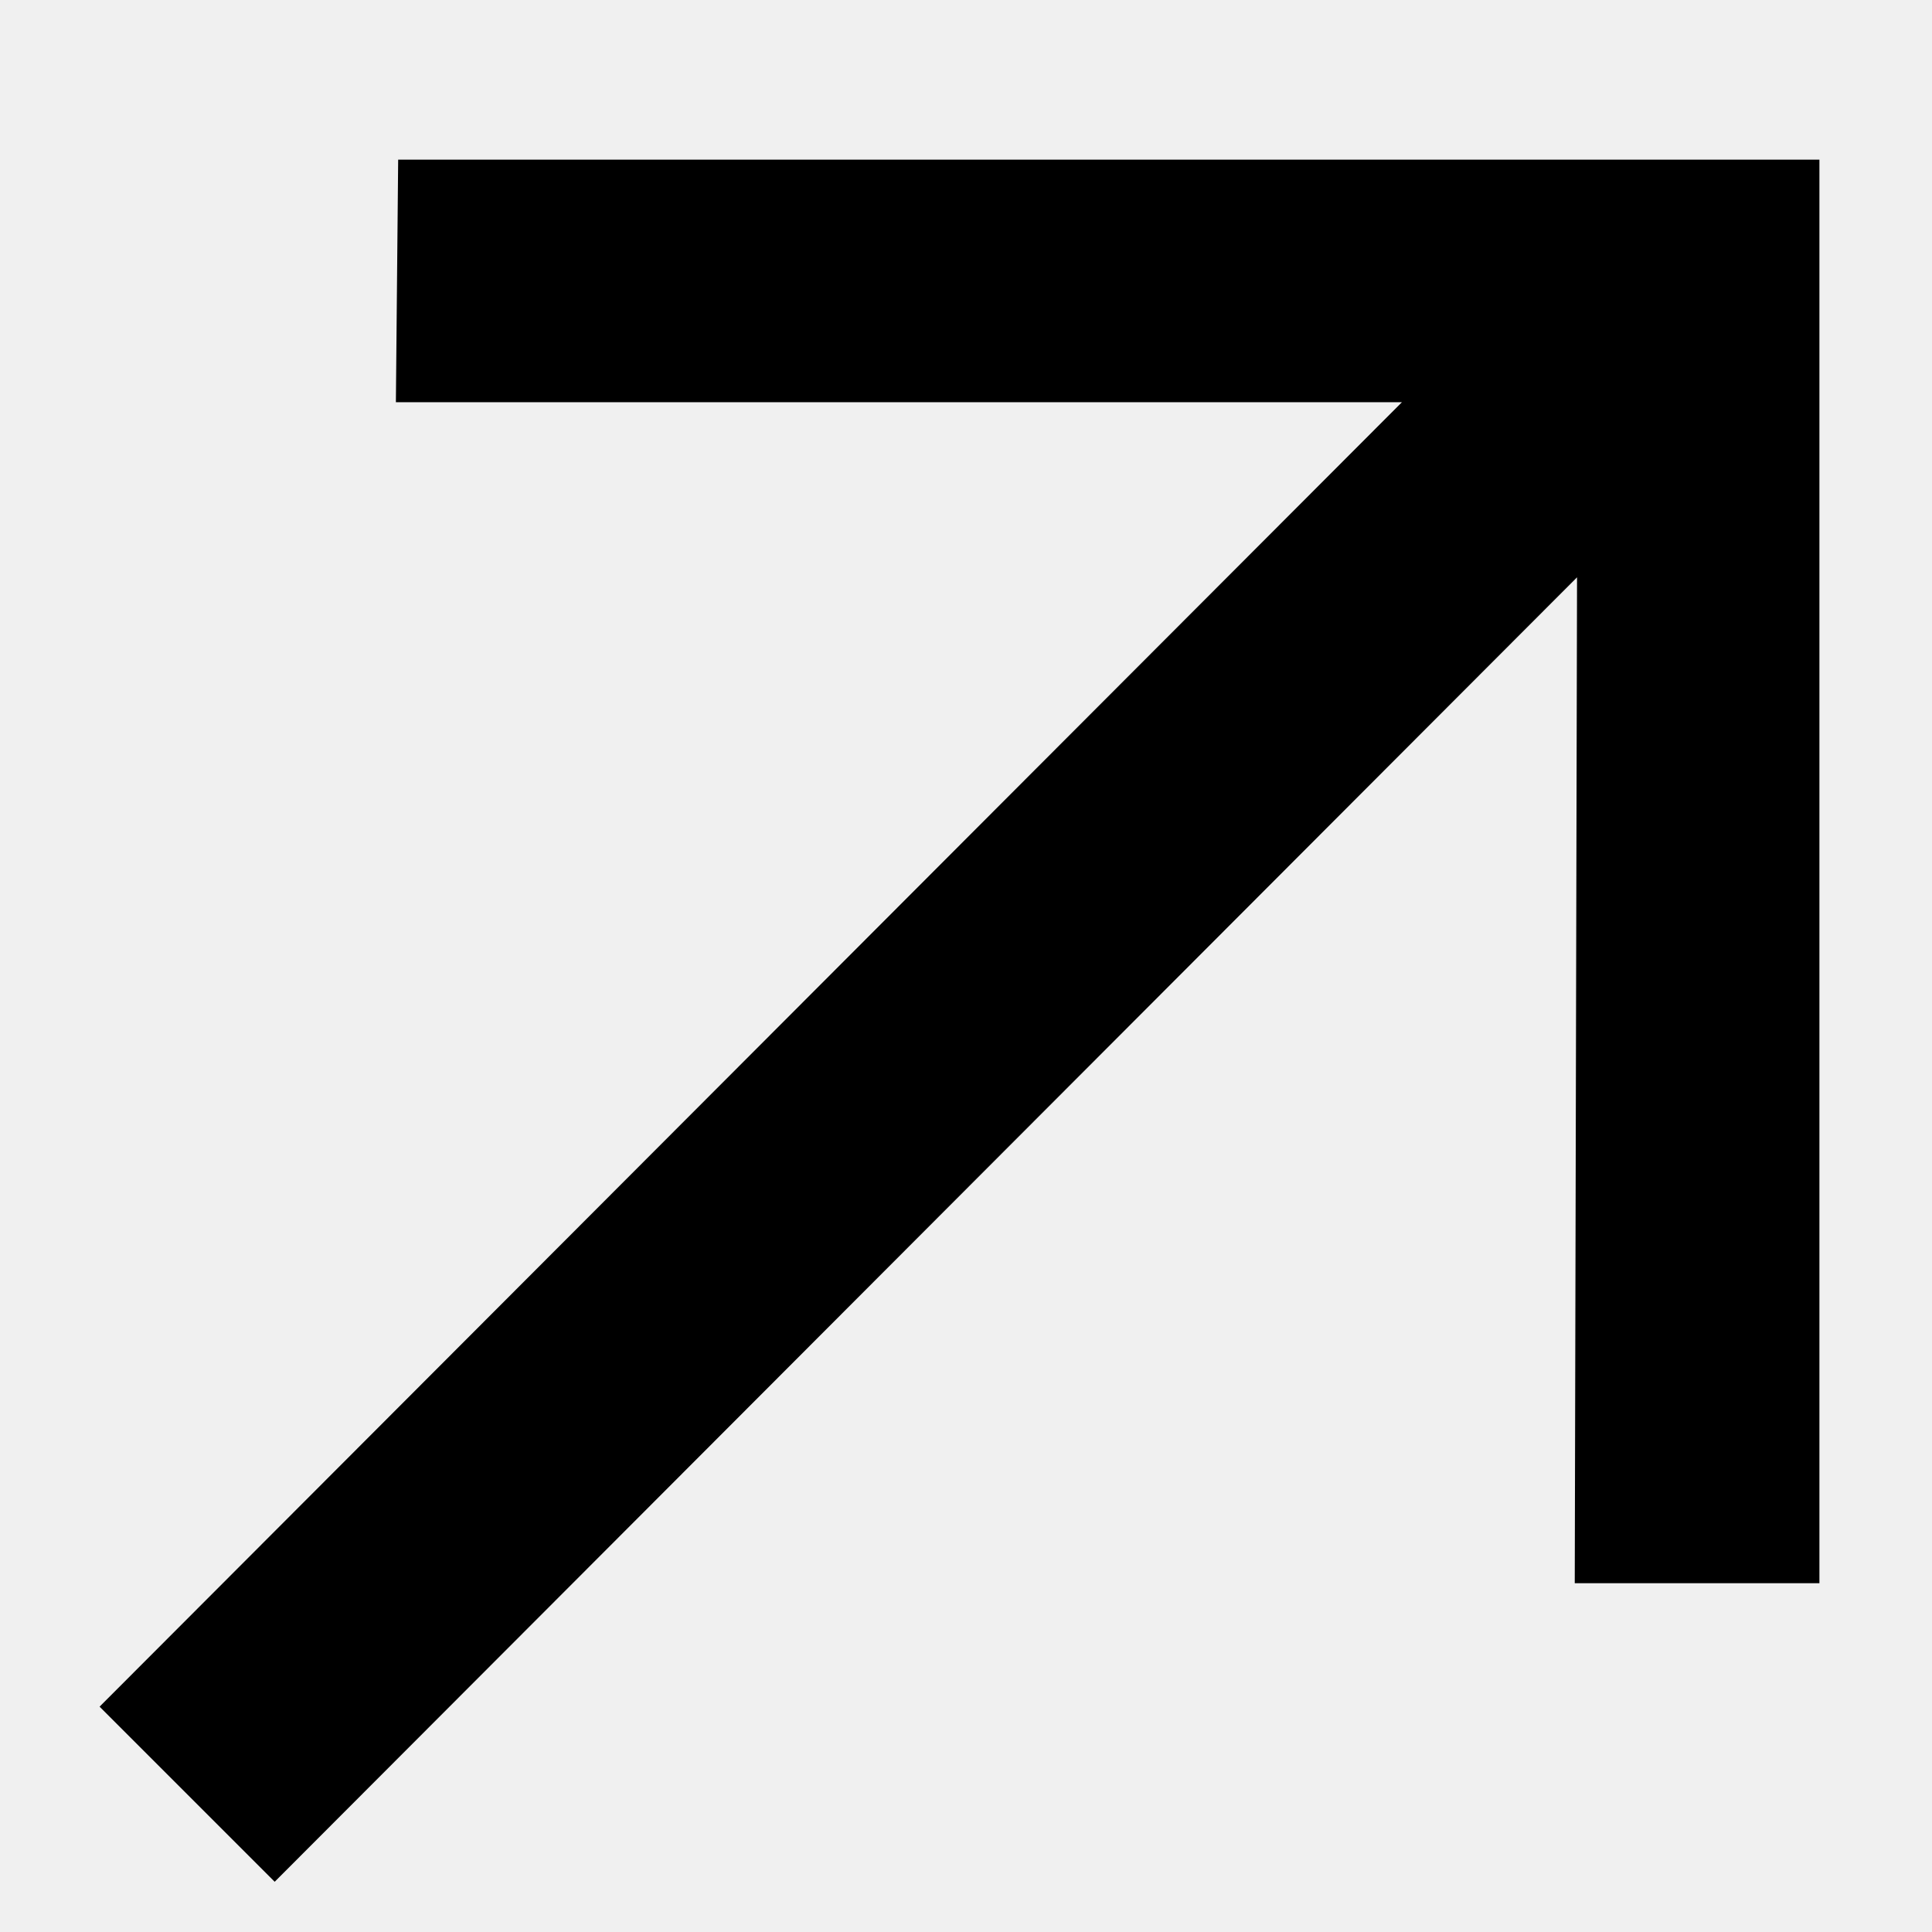
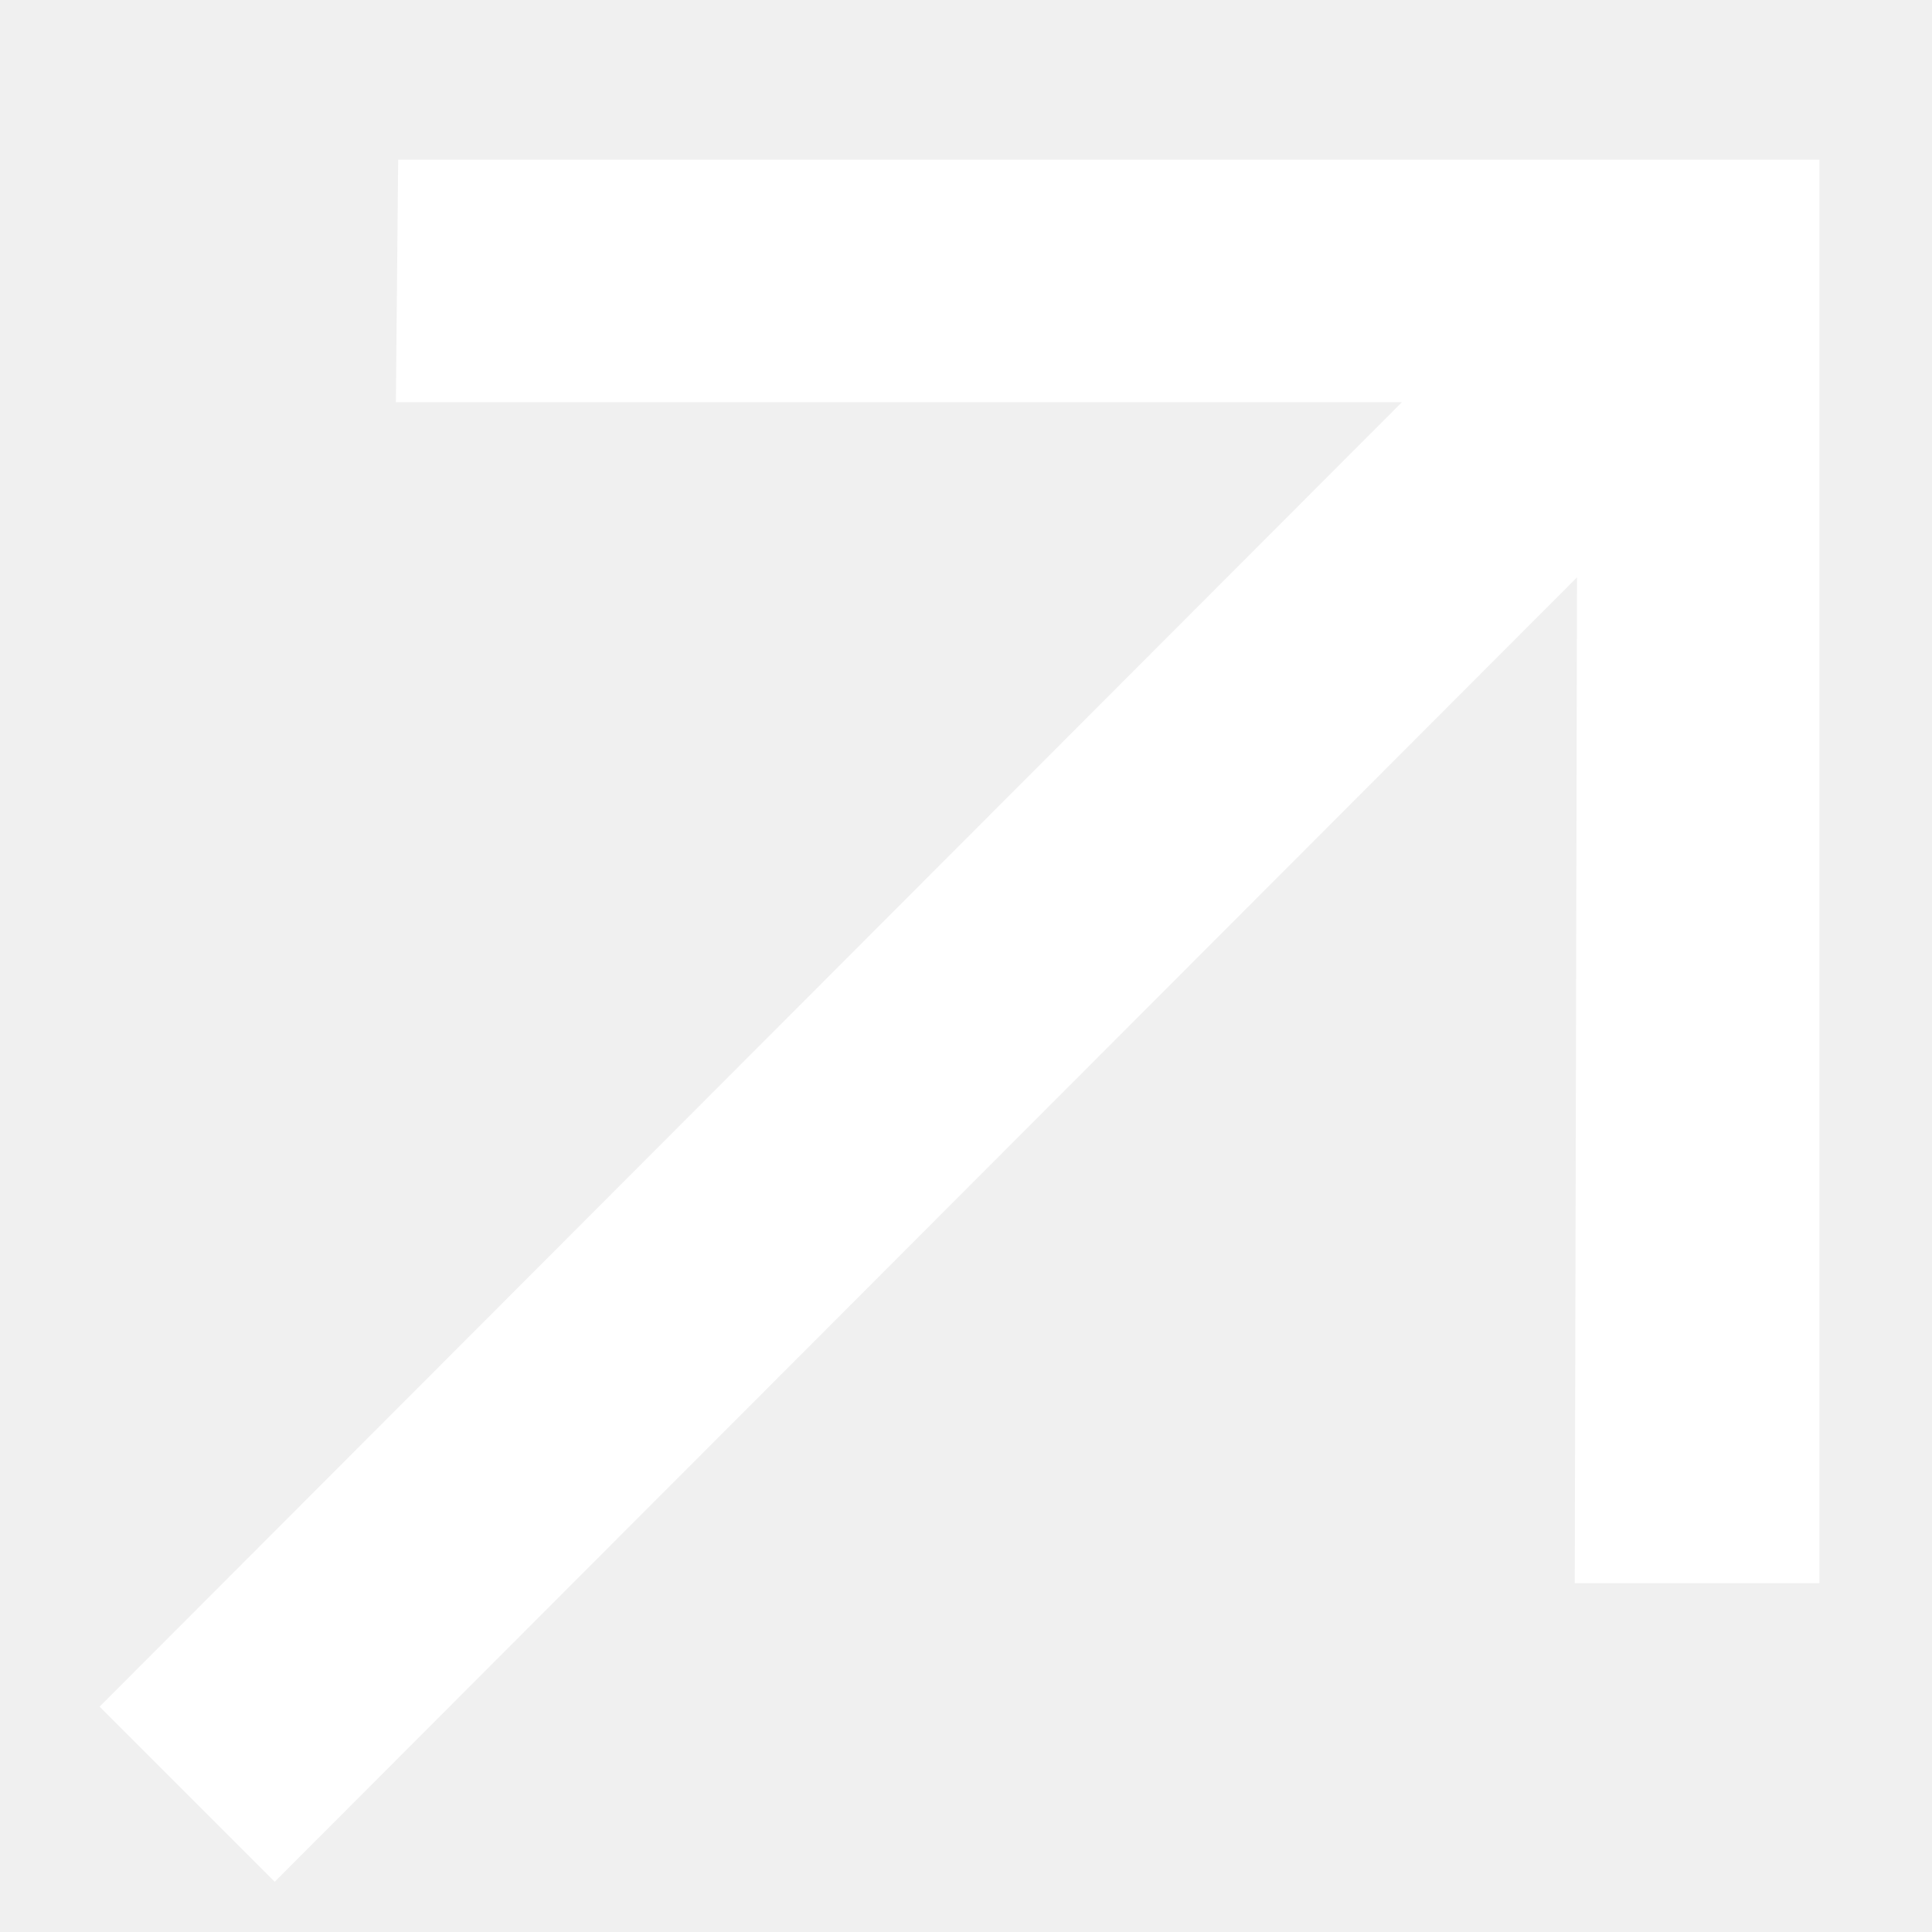
<svg xmlns="http://www.w3.org/2000/svg" width="11" height="11" viewBox="0 0 11 11" fill="none">
-   <path d="M1.564 10.714L8.979 3.287L8.966 9.014H10.359V0.909H2.267L2.254 2.29H7.982L0.567 9.717L1.564 10.714Z" fill="black" />
+   <path d="M1.564 10.714L8.979 3.287L8.966 9.014H10.359V0.909H2.267L2.254 2.29H7.982L0.567 9.717L1.564 10.714Z" fill="white" />
</svg>
